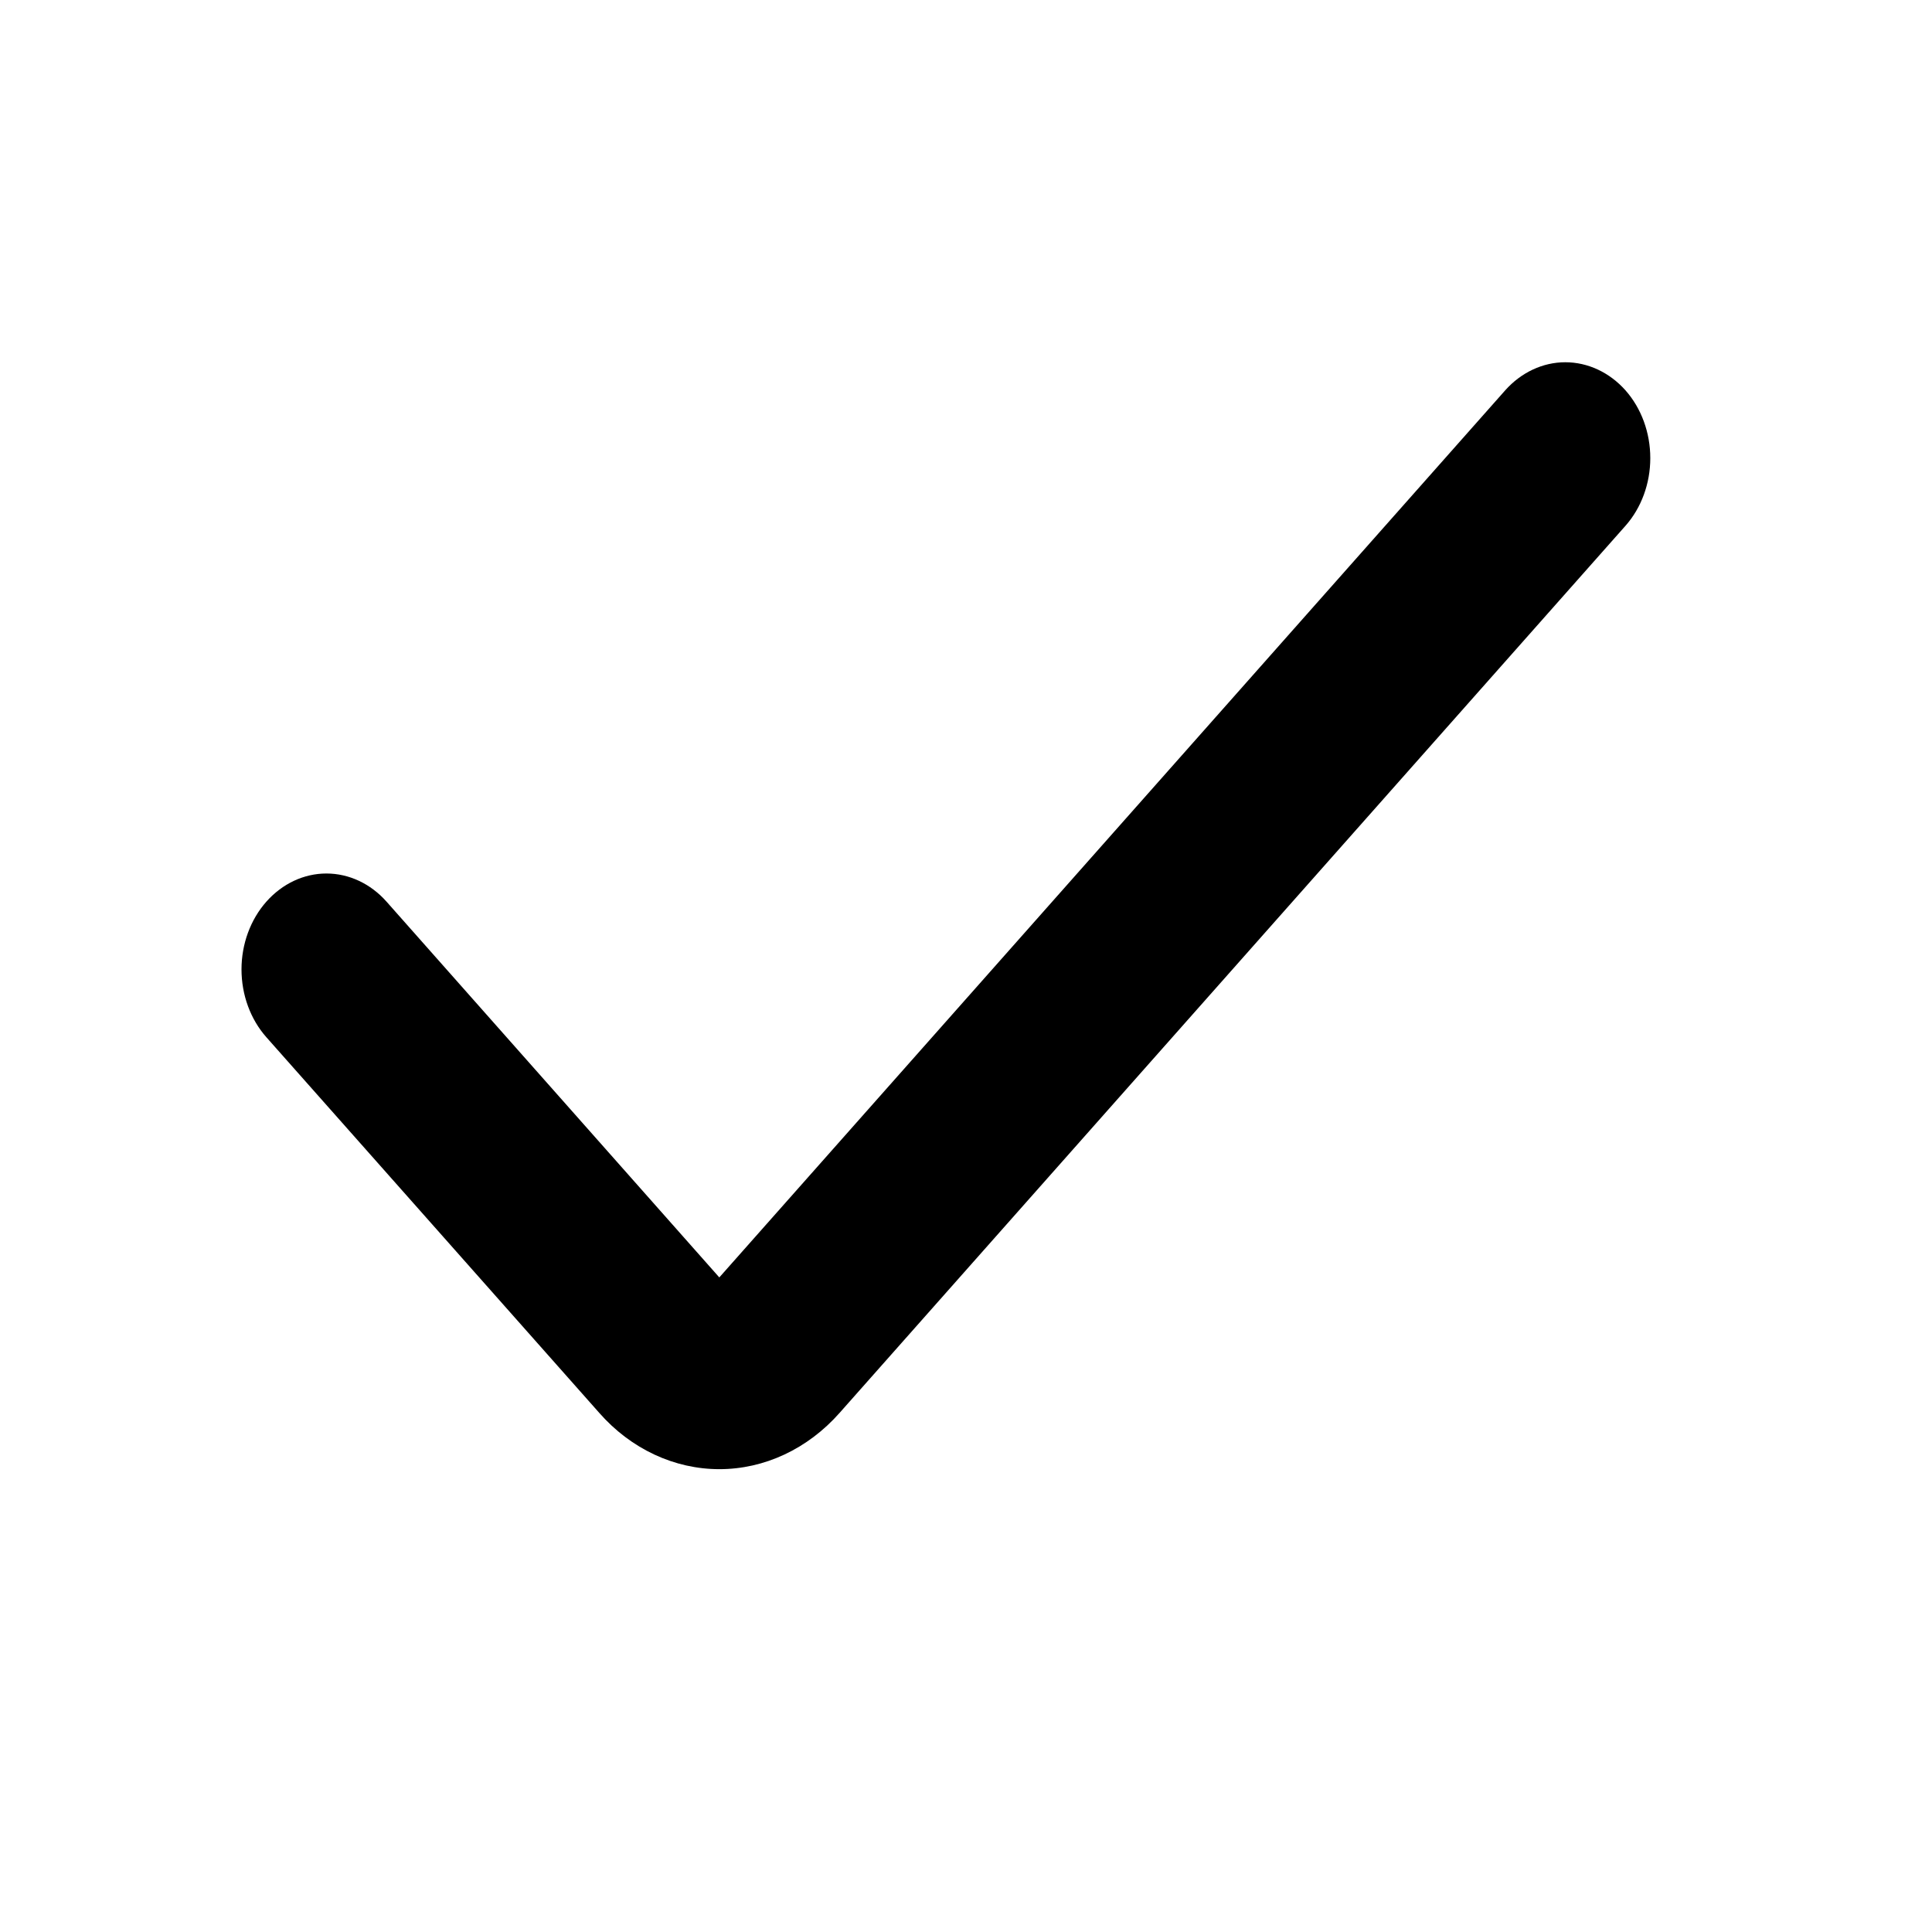
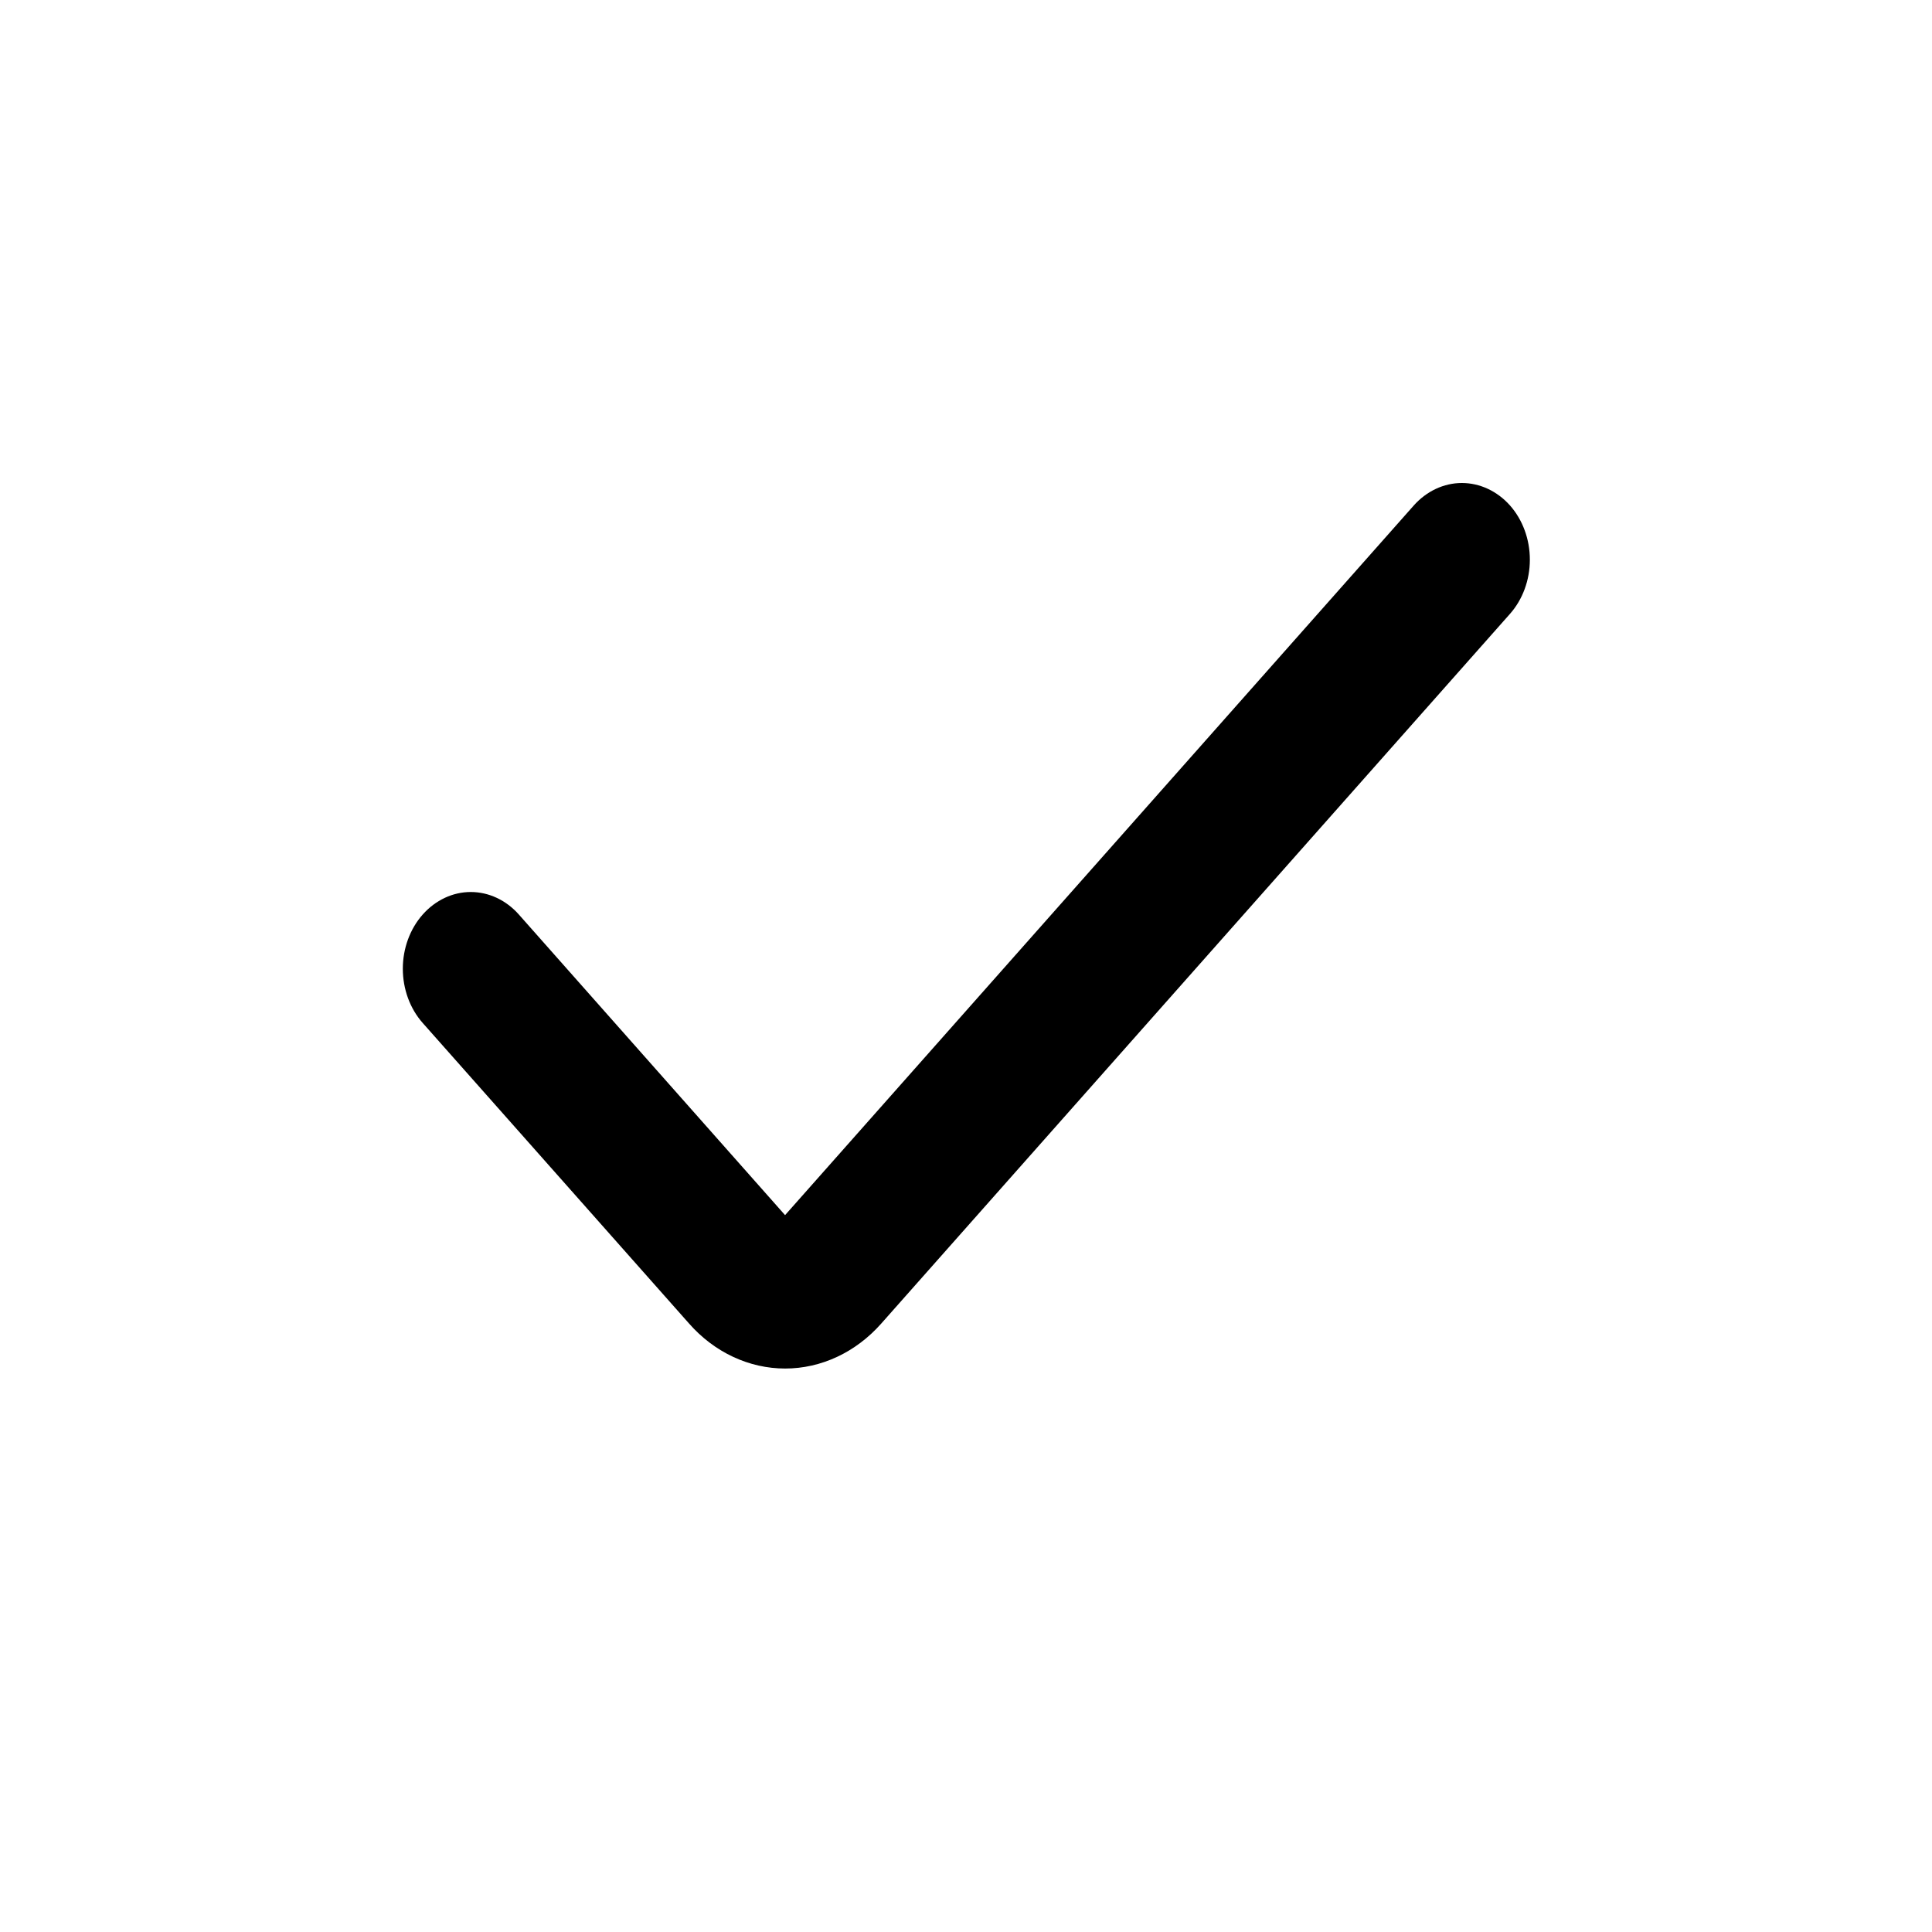
- <svg xmlns="http://www.w3.org/2000/svg" width="24" height="24" viewBox="0 0 24 24" fill="none">
-   <g transform="scale(1.5)">
-     <path d="M5.957 10.579L3.201 7.467C3.069 7.318 2.89 7.234 2.703 7.234C2.517 7.234 2.338 7.318 2.206 7.467C2.074 7.616 2 7.818 2 8.028C2 8.239 2.074 8.441 2.206 8.59L4.963 11.701C5.093 11.849 5.248 11.966 5.419 12.046C5.59 12.126 5.773 12.167 5.958 12.167C6.142 12.167 6.325 12.126 6.496 12.046C6.667 11.966 6.822 11.849 6.953 11.701L13.461 4.355C13.593 4.206 13.667 4.004 13.667 3.794C13.667 3.583 13.593 3.381 13.461 3.232C13.329 3.084 13.15 3 12.963 3C12.777 3 12.598 3.084 12.466 3.232L5.957 10.579Z" fill="currentColor" />
+ <svg xmlns="http://www.w3.org/2000/svg" width="20" height="20" viewBox="0 0 20 20" fill="none">
+   <g transform="translate(4.17 5)">
+     <path d="M3.957 7.579L1.201 4.467C1.069 4.318 0.89 4.234 0.703 4.234C0.517 4.234 0.338 4.318 0.206 4.467C0.074 4.616 0 4.818 0 5.028C0 5.239 0.074 5.441 0.206 5.59L2.963 8.701C3.093 8.849 3.248 8.966 3.419 9.046C3.59 9.126 3.773 9.167 3.958 9.167C4.142 9.167 4.325 9.126 4.496 9.046C4.667 8.966 4.822 8.849 4.953 8.701L11.461 1.355C11.593 1.206 11.667 1.004 11.667 0.794C11.667 0.583 11.593 0.381 11.461 0.232C11.329 0.084 11.15 0 10.963 0C10.777 0 10.598 0.084 10.466 0.232L3.957 7.579Z" fill="currentColor" />
  </g>
</svg>
